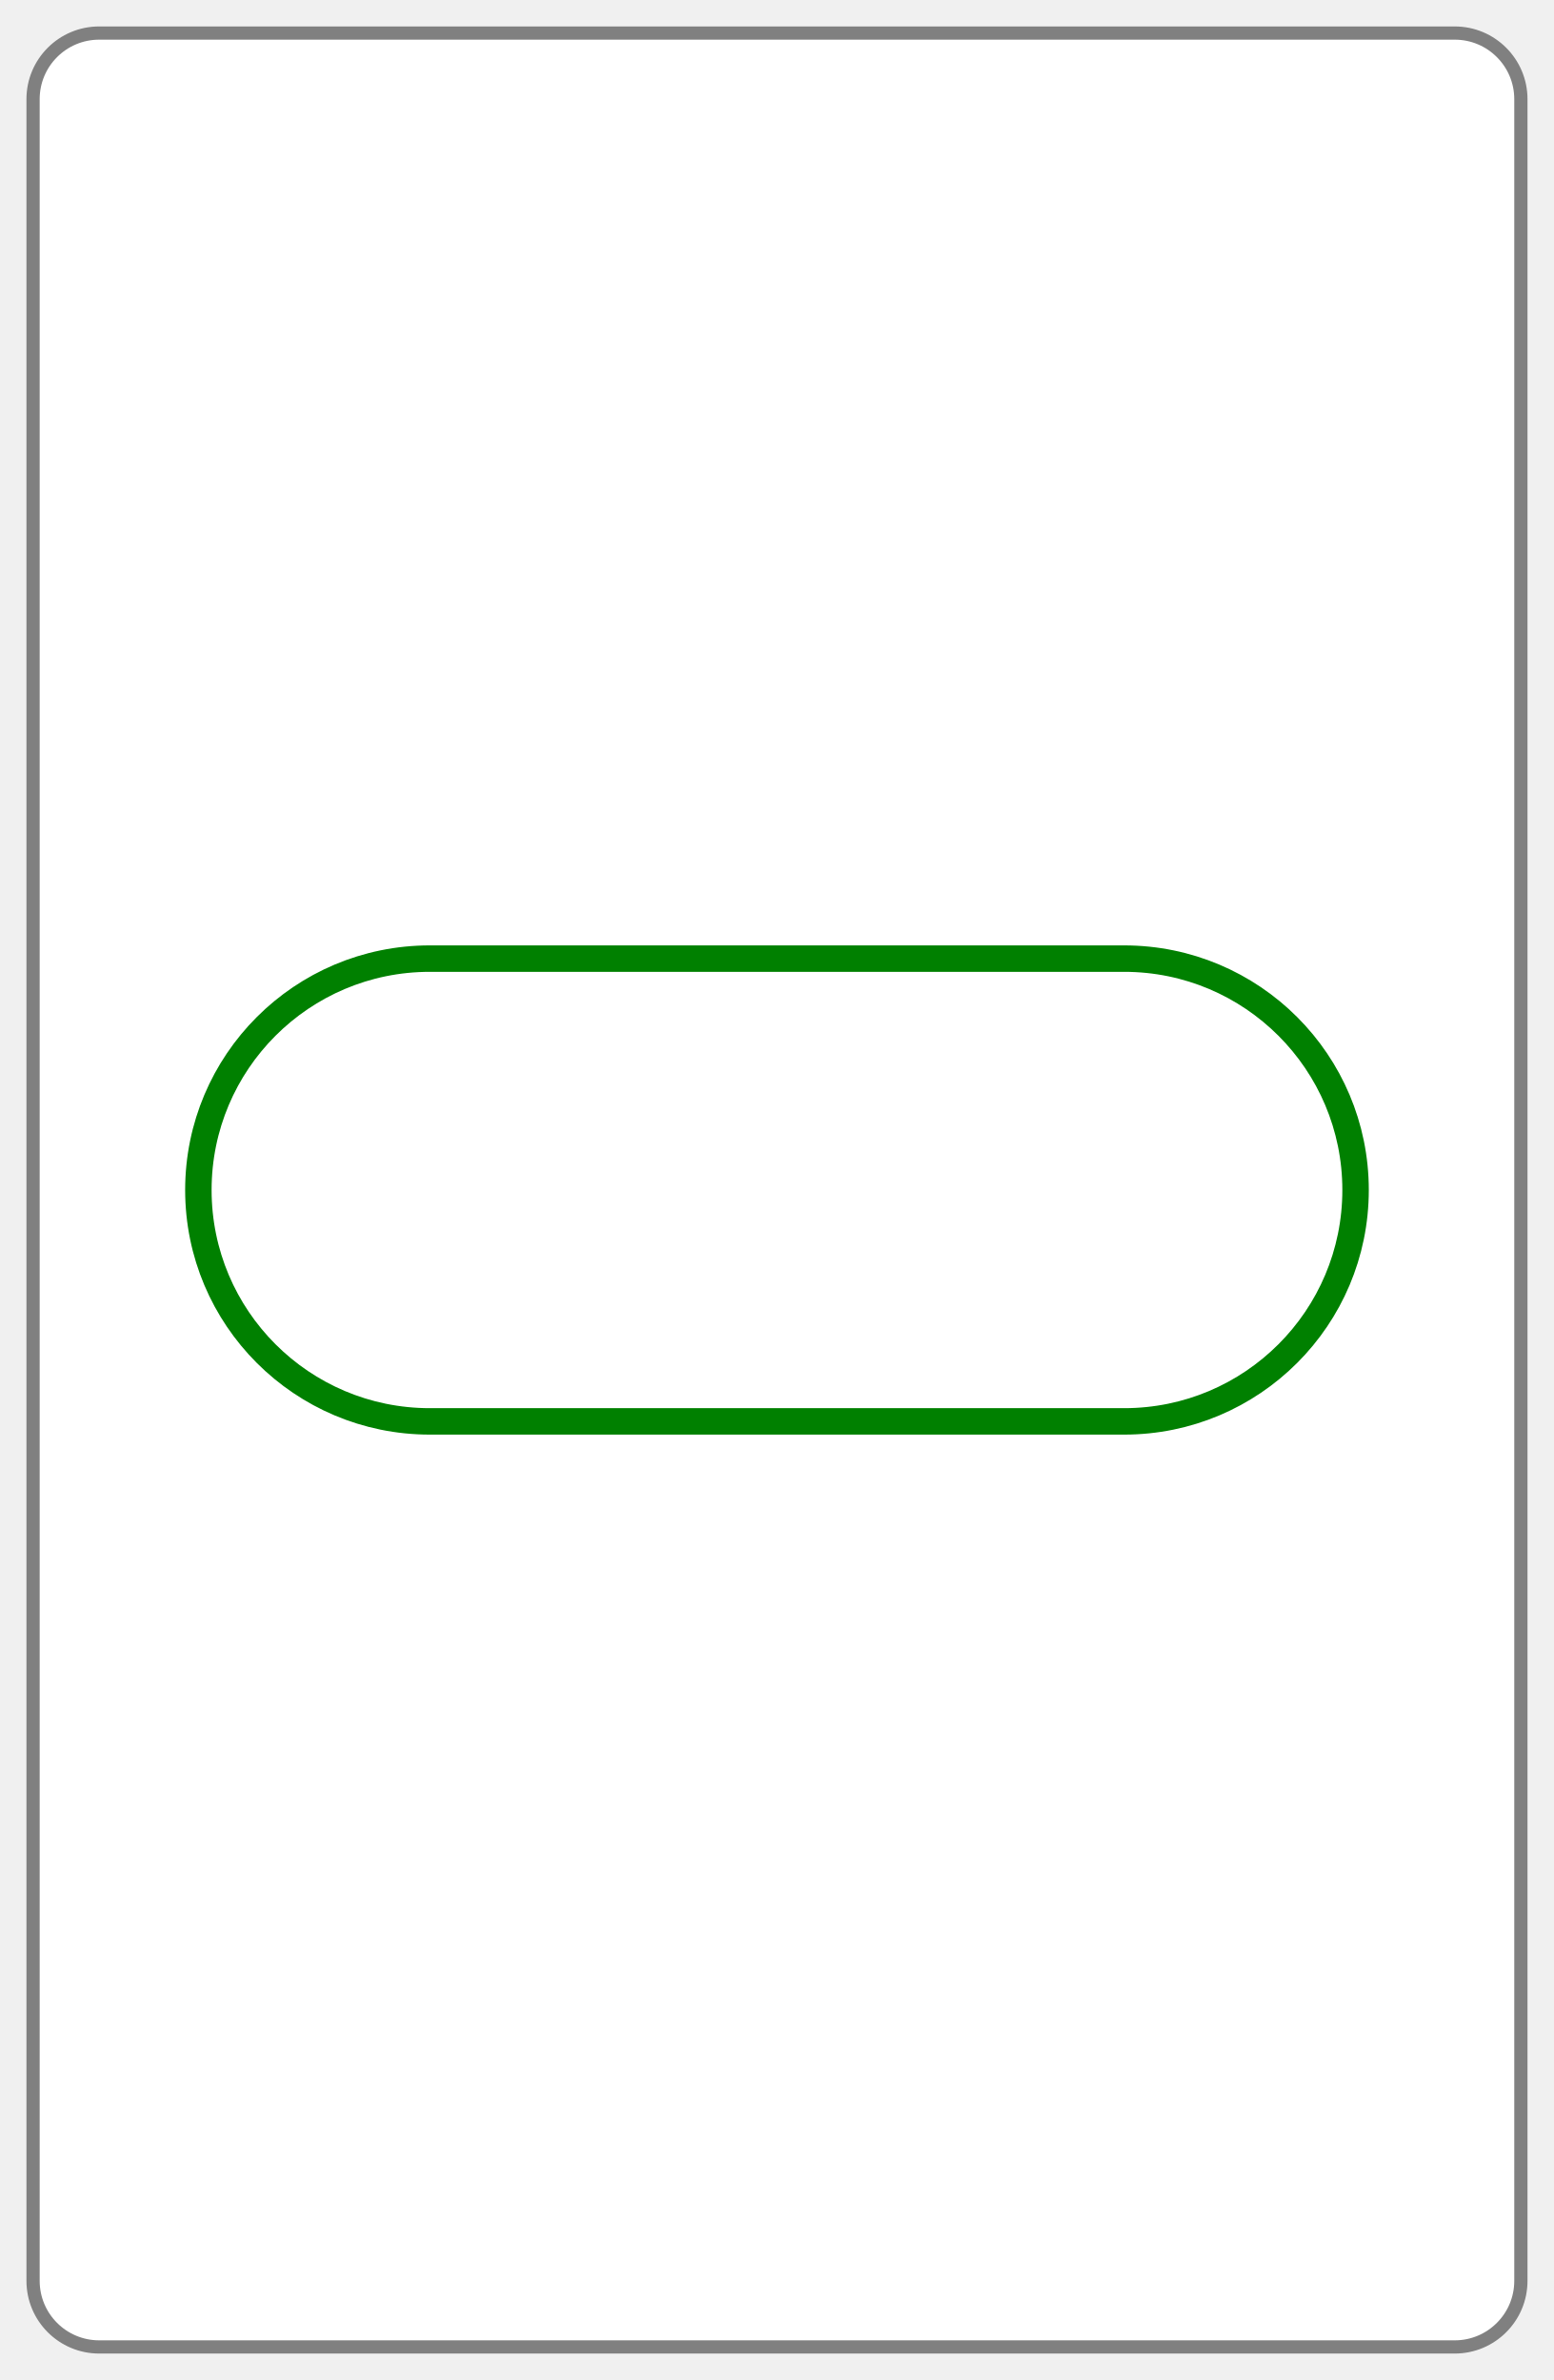
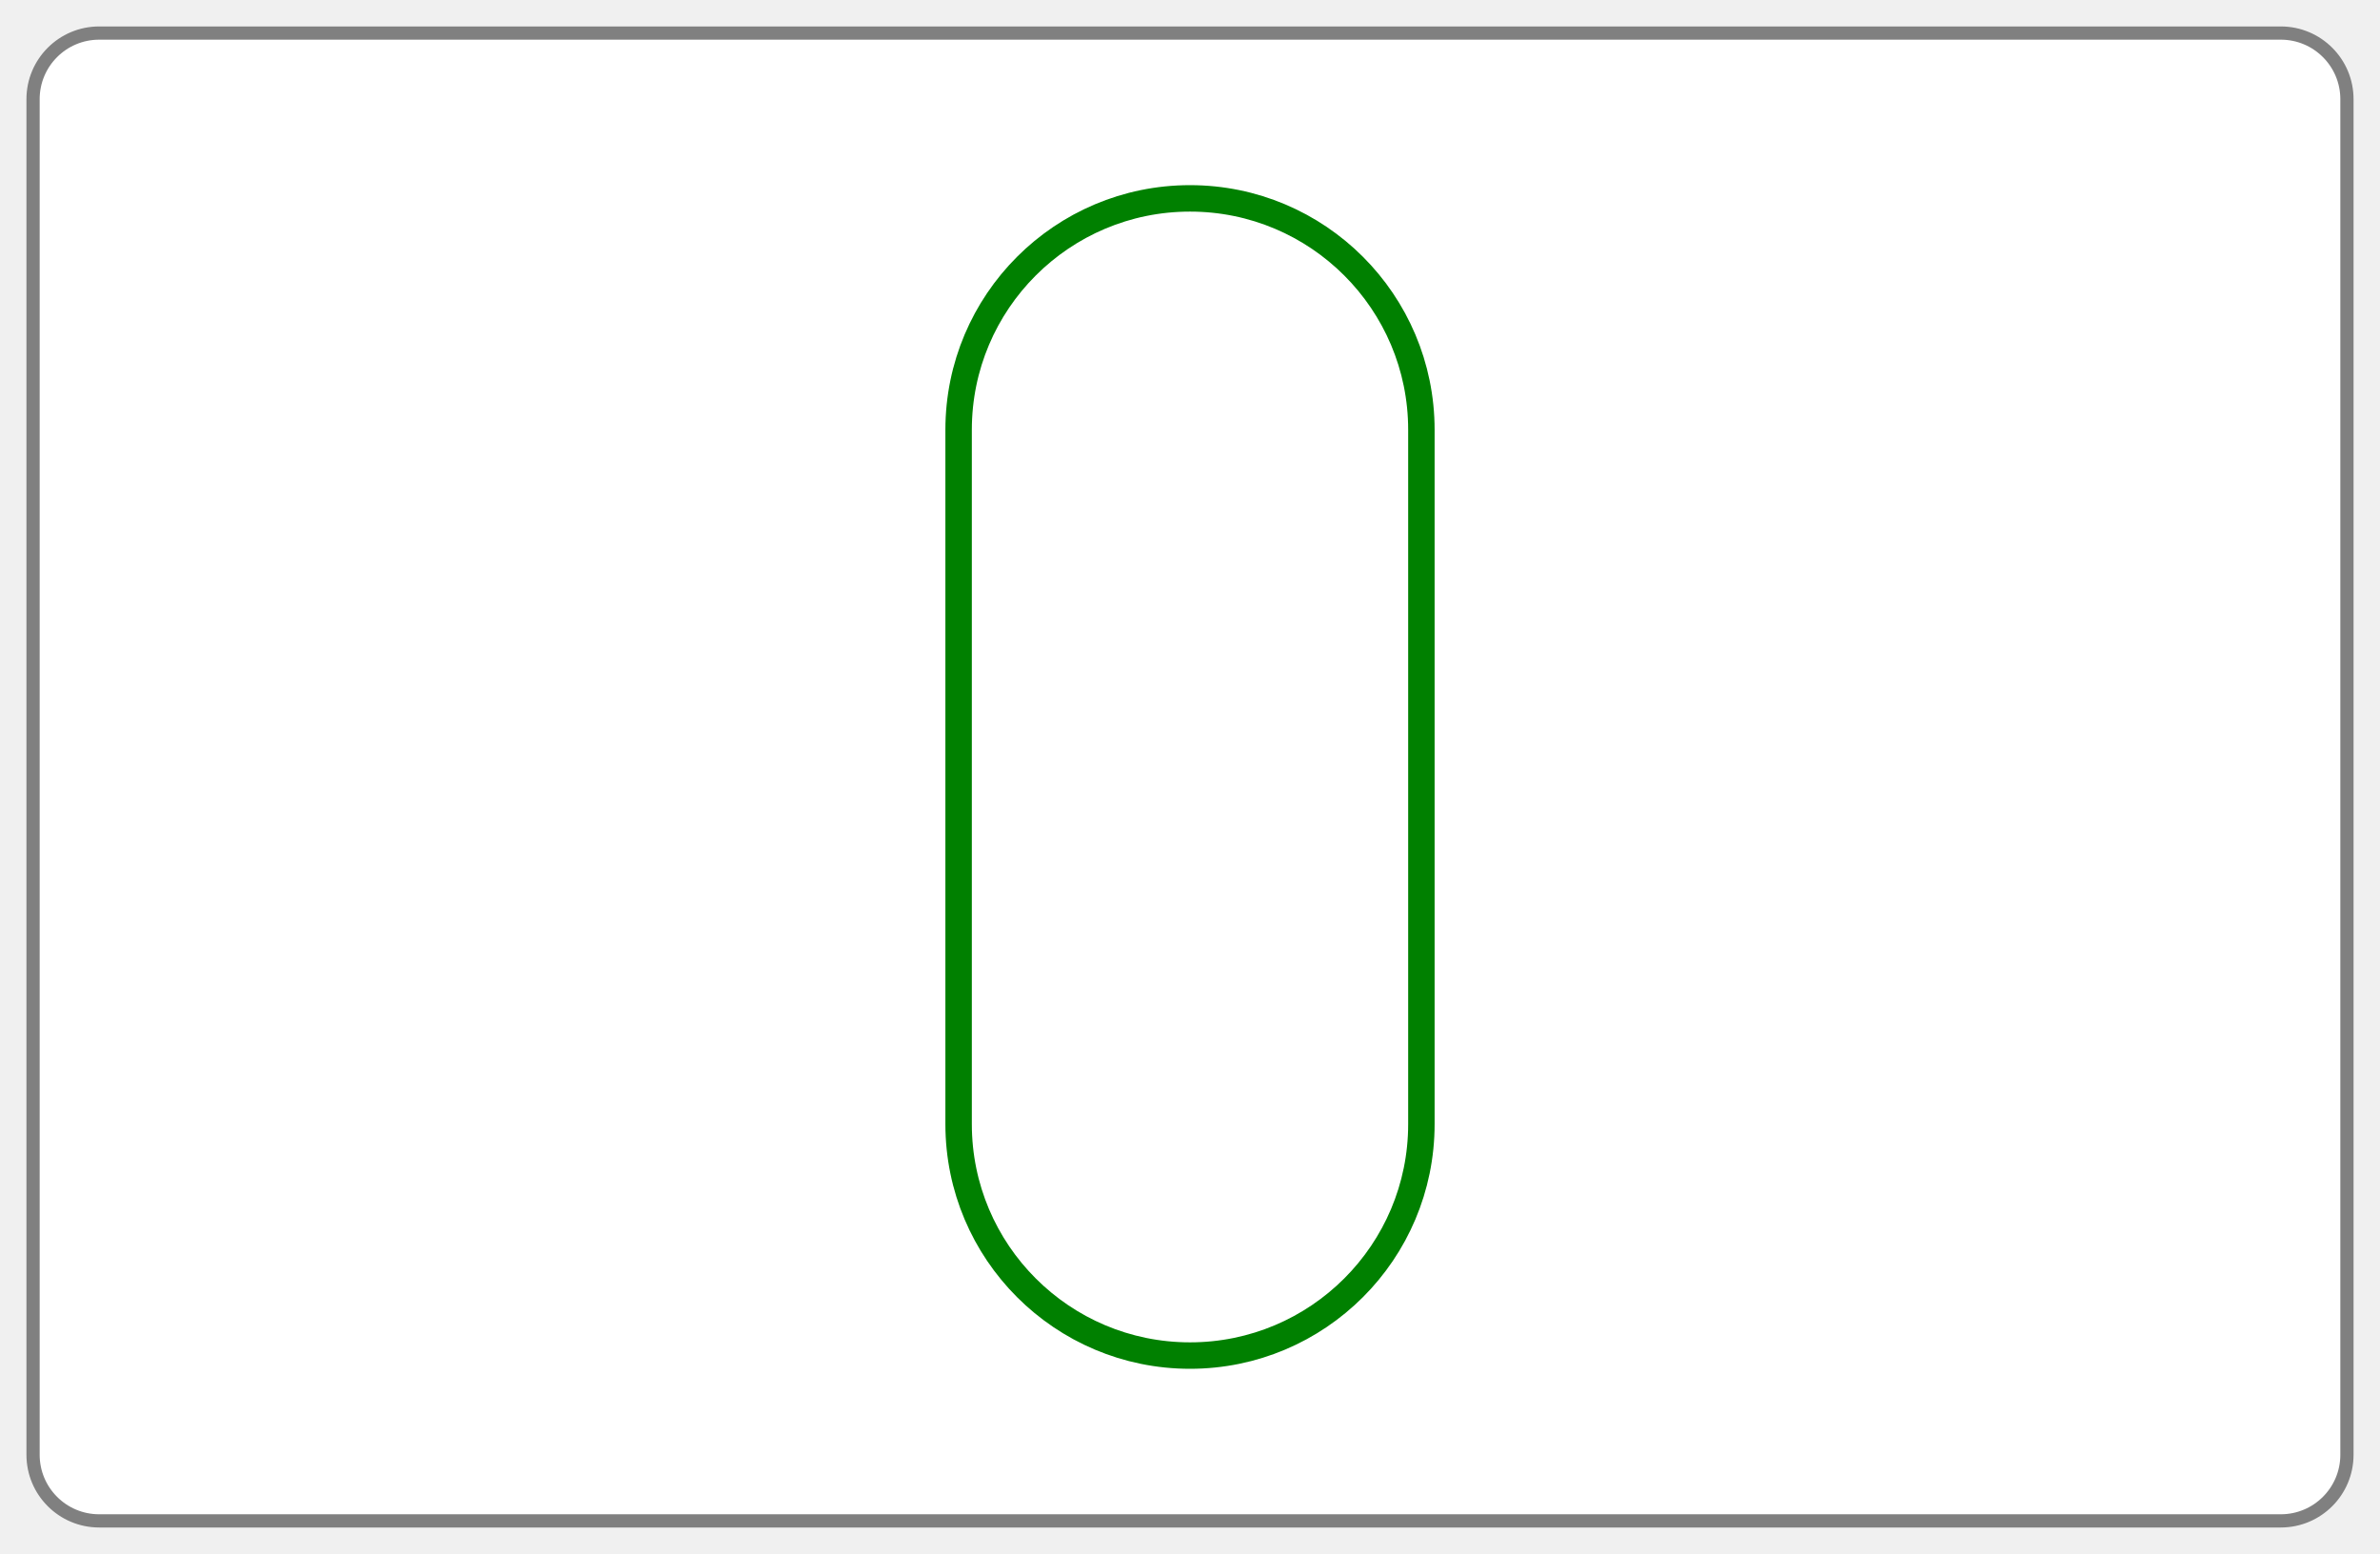
- <svg xmlns="http://www.w3.org/2000/svg" xmlns:xlink="http://www.w3.org/1999/xlink" version="1.1" height="360" width="235">
+ <svg xmlns="http://www.w3.org/2000/svg" xmlns:xlink="http://www.w3.org/1999/xlink" version="1.1" height="235" width="360">
  <defs>
-     <rect class="setcolor setline" id="shape" x="30" y="145" width="175" height="70" rx="35" />
+     <rect class="setcolor setline" id="shape" x="145" y="30" width="70" height="175" ry="35" />
    <style type="text/css">
      .setcolor {
        stroke: green;
        fill: white;
      }
      .setline {
        stroke-width: 4;
        stroke-linejoin: round;
      }
    </style>
  </defs>
-   <rect x="5" y="5" height="350" width="225" rx="10" ry="10" fill="white" stroke="grey" stroke-width="2" />
+   <rect x="5" y="5" height="225" width="350" rx="10" ry="10" fill="white" stroke="grey" stroke-width="2" />
  <use xlink:href="#shape" />
</svg>
